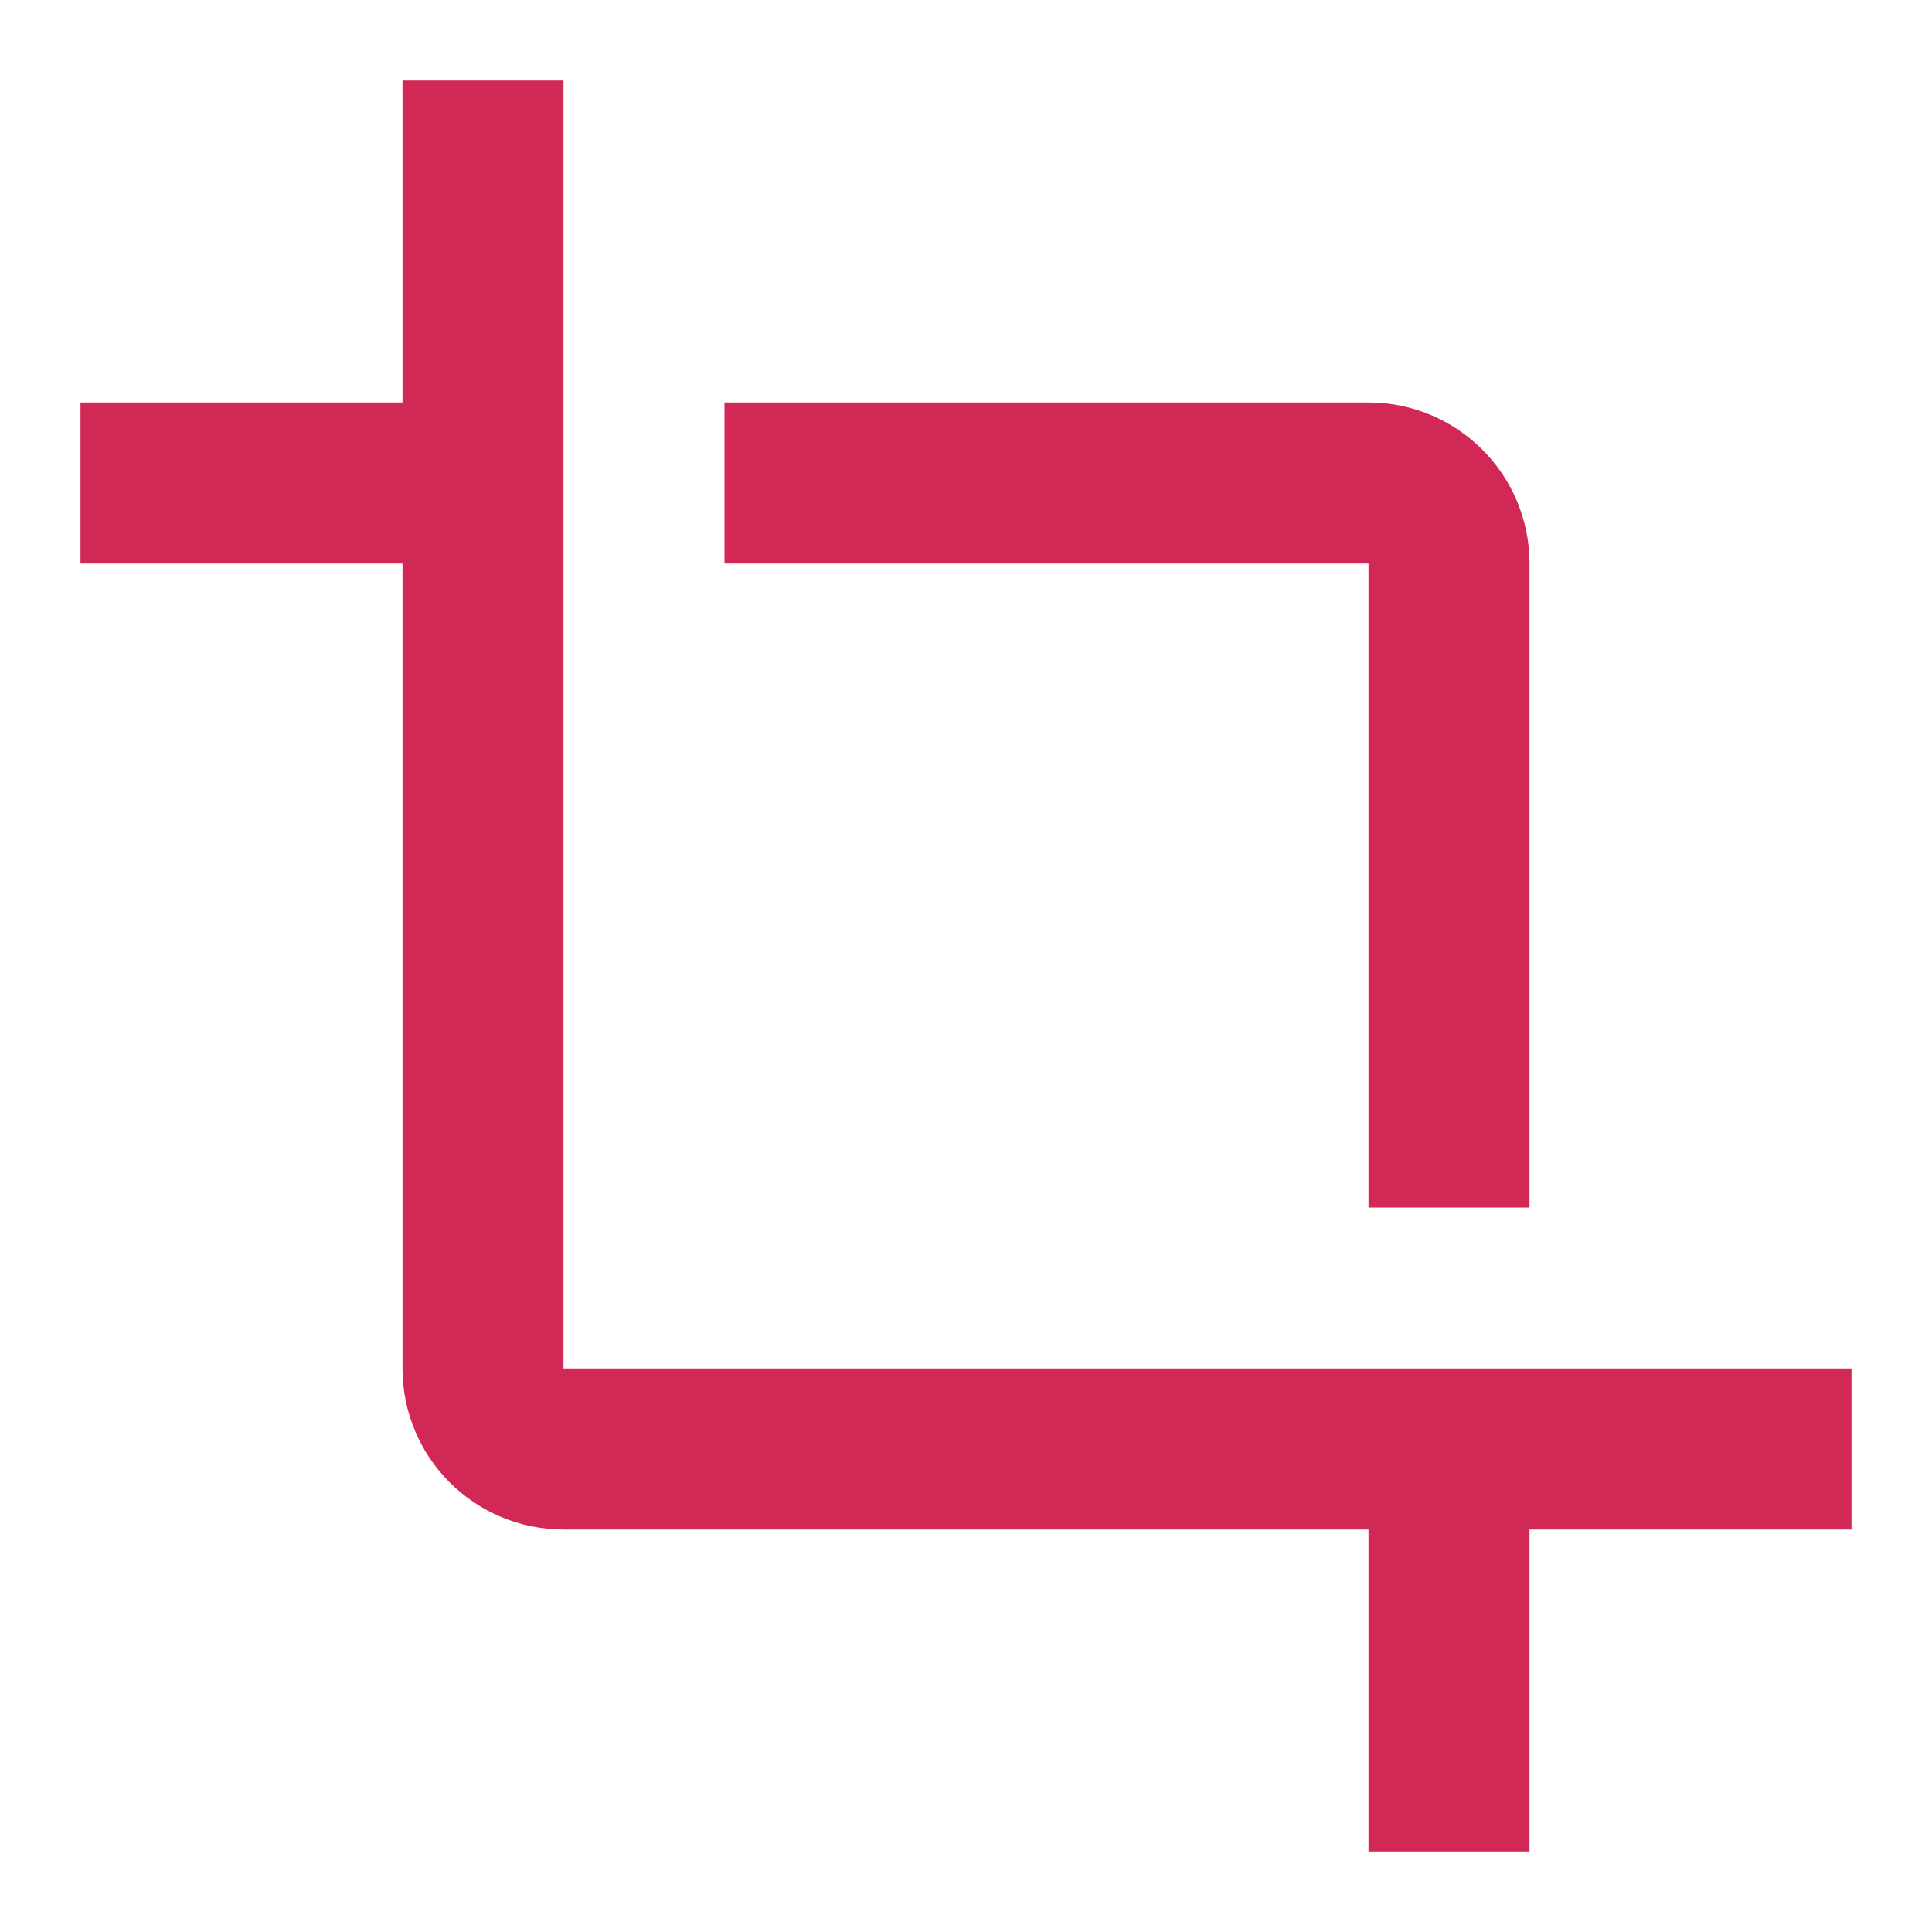
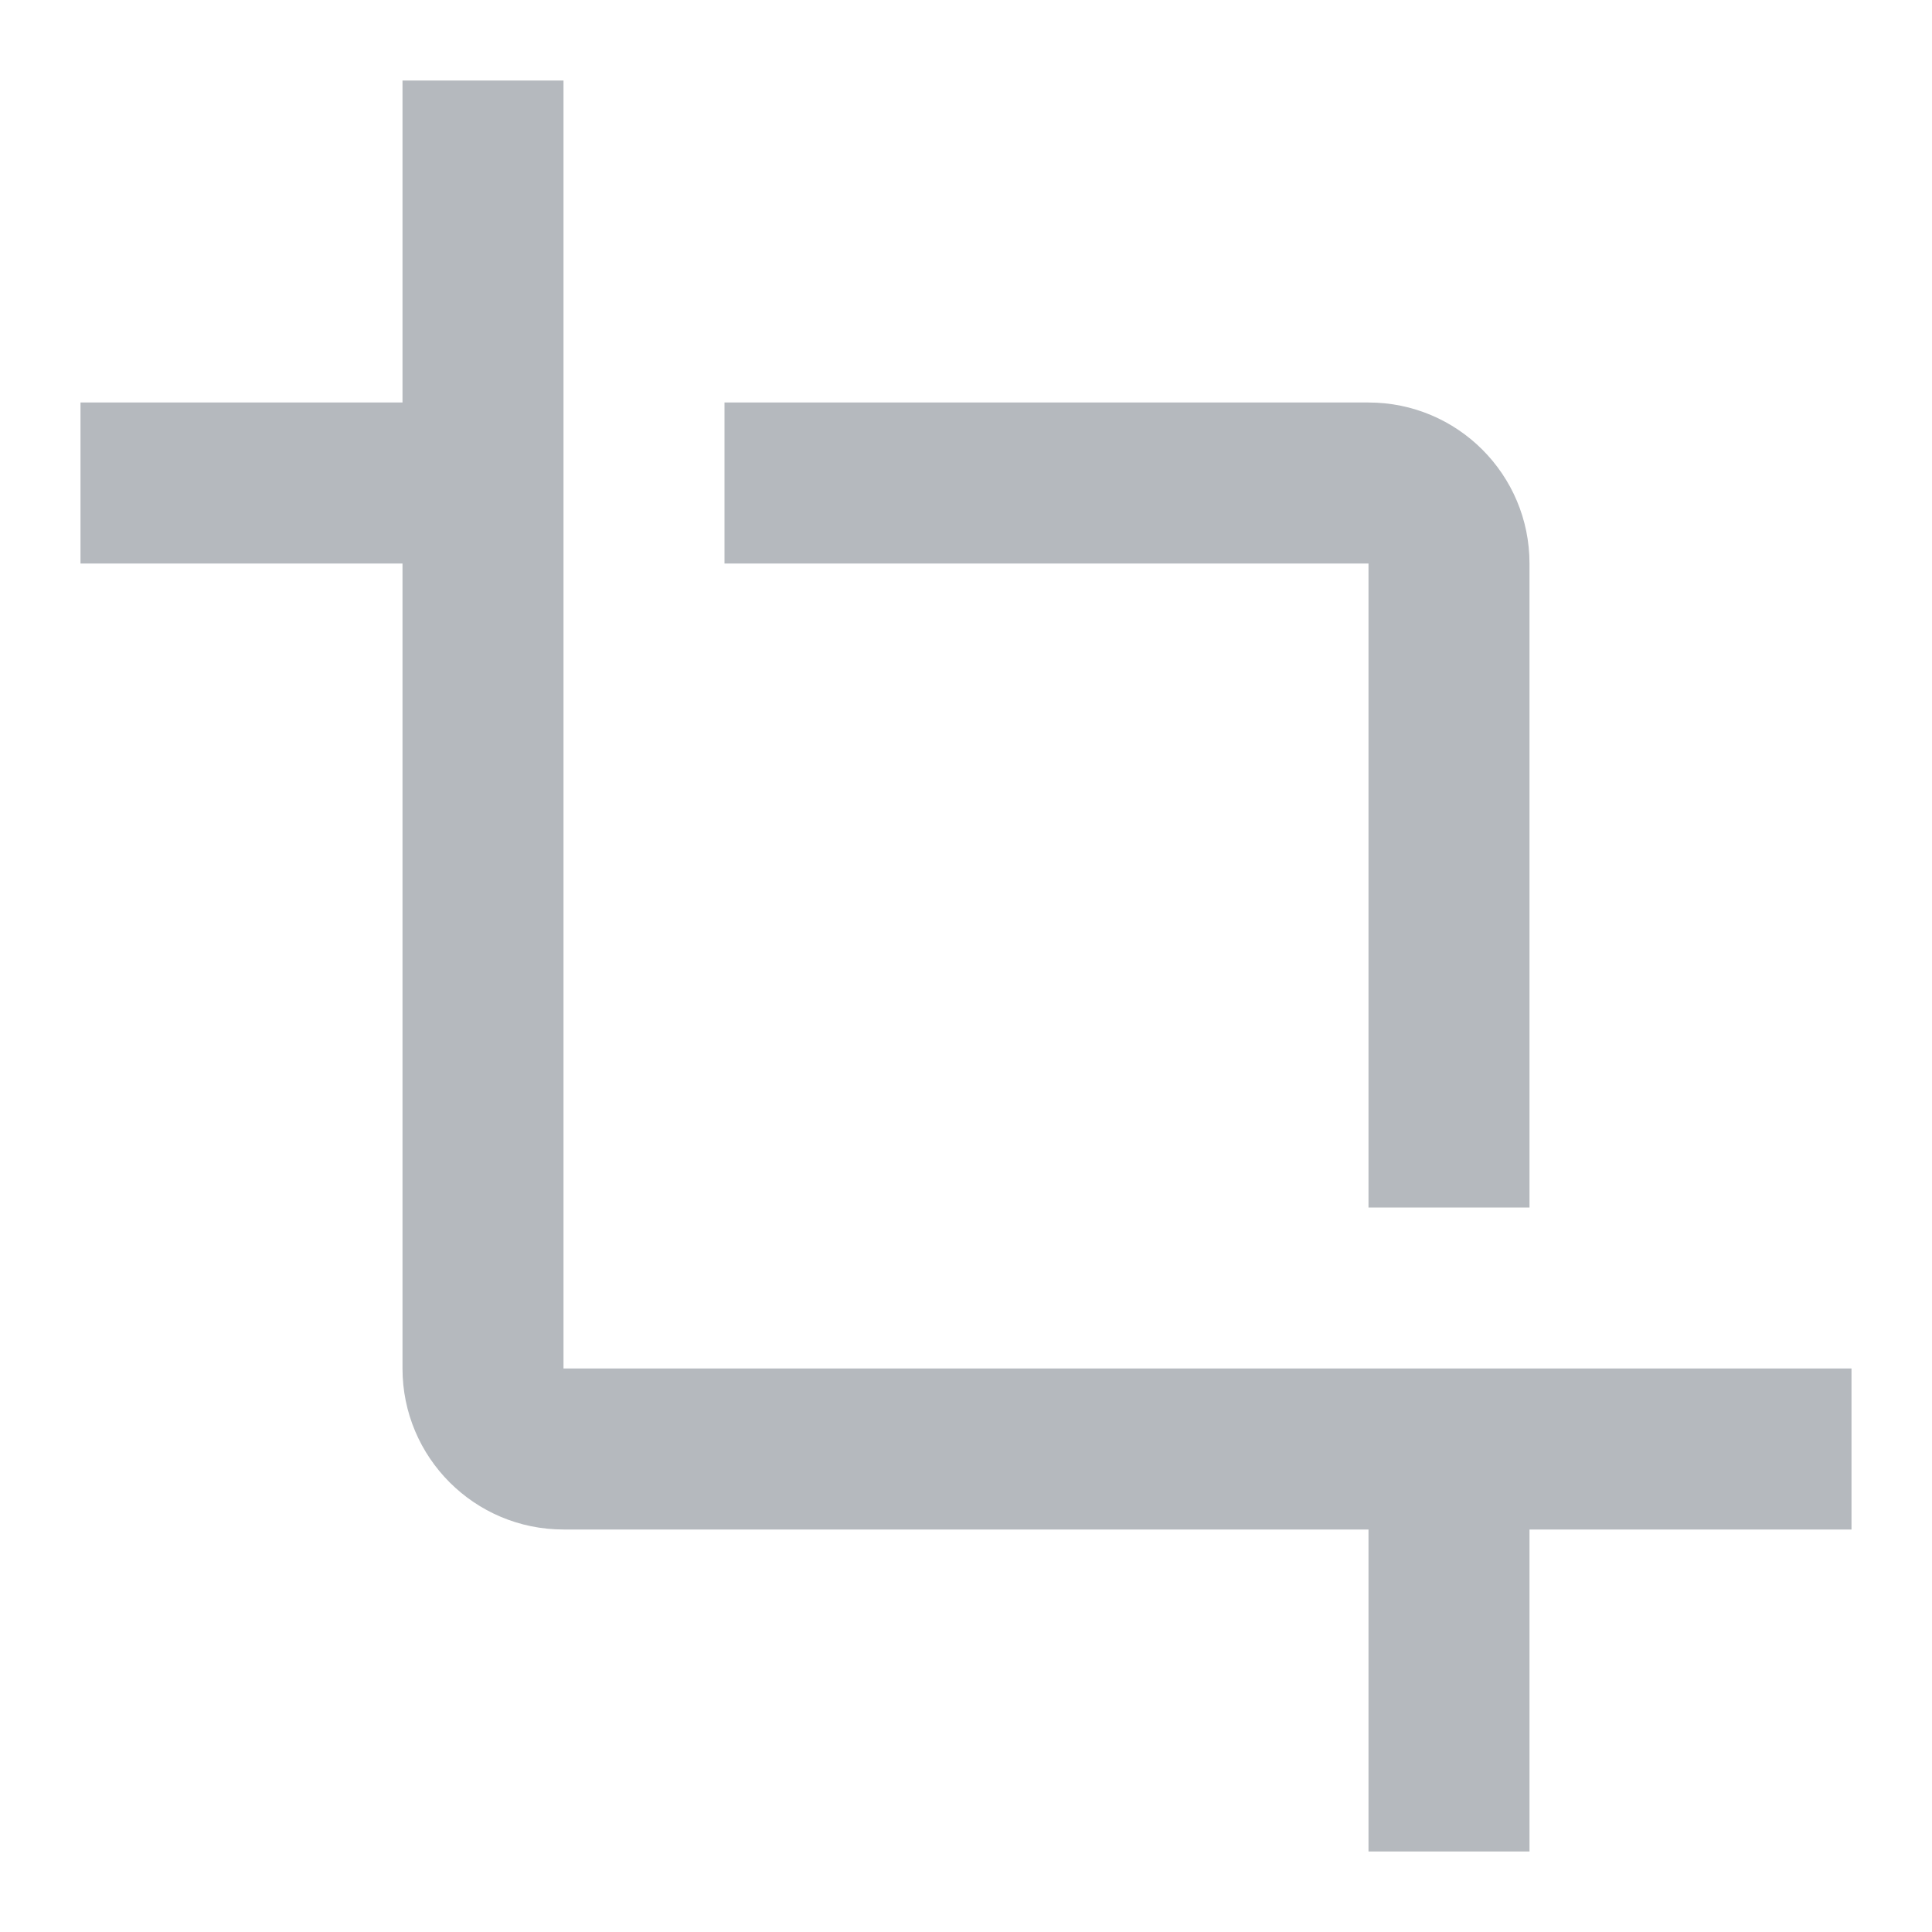
- <svg xmlns="http://www.w3.org/2000/svg" version="1.0" id="Layer_1.1" x="0px" y="0px" viewBox="0 0 48 48" width="48" height="48" enable-background="new 0 0 48 48" xml:space="preserve" fill="#d22856">
+ <svg xmlns="http://www.w3.org/2000/svg" version="1.0" id="Layer_1.1" x="0px" y="0px" viewBox="0 0 48 48" width="48" height="48" enable-background="new 0 0 48 48" xml:space="preserve" fill="#b5b9be">
  <path fill="none" d="M0,0h48v48H0V0z" />
  <path d="M34,30h4V14c0-2.21-1.79-4-4-4H18v4h16V30z M14,34V2h-4v8H2v4h8v20c0,2.21,1.79,4,4,4h20v8h4v-8h8v-4H14z" />
</svg>
